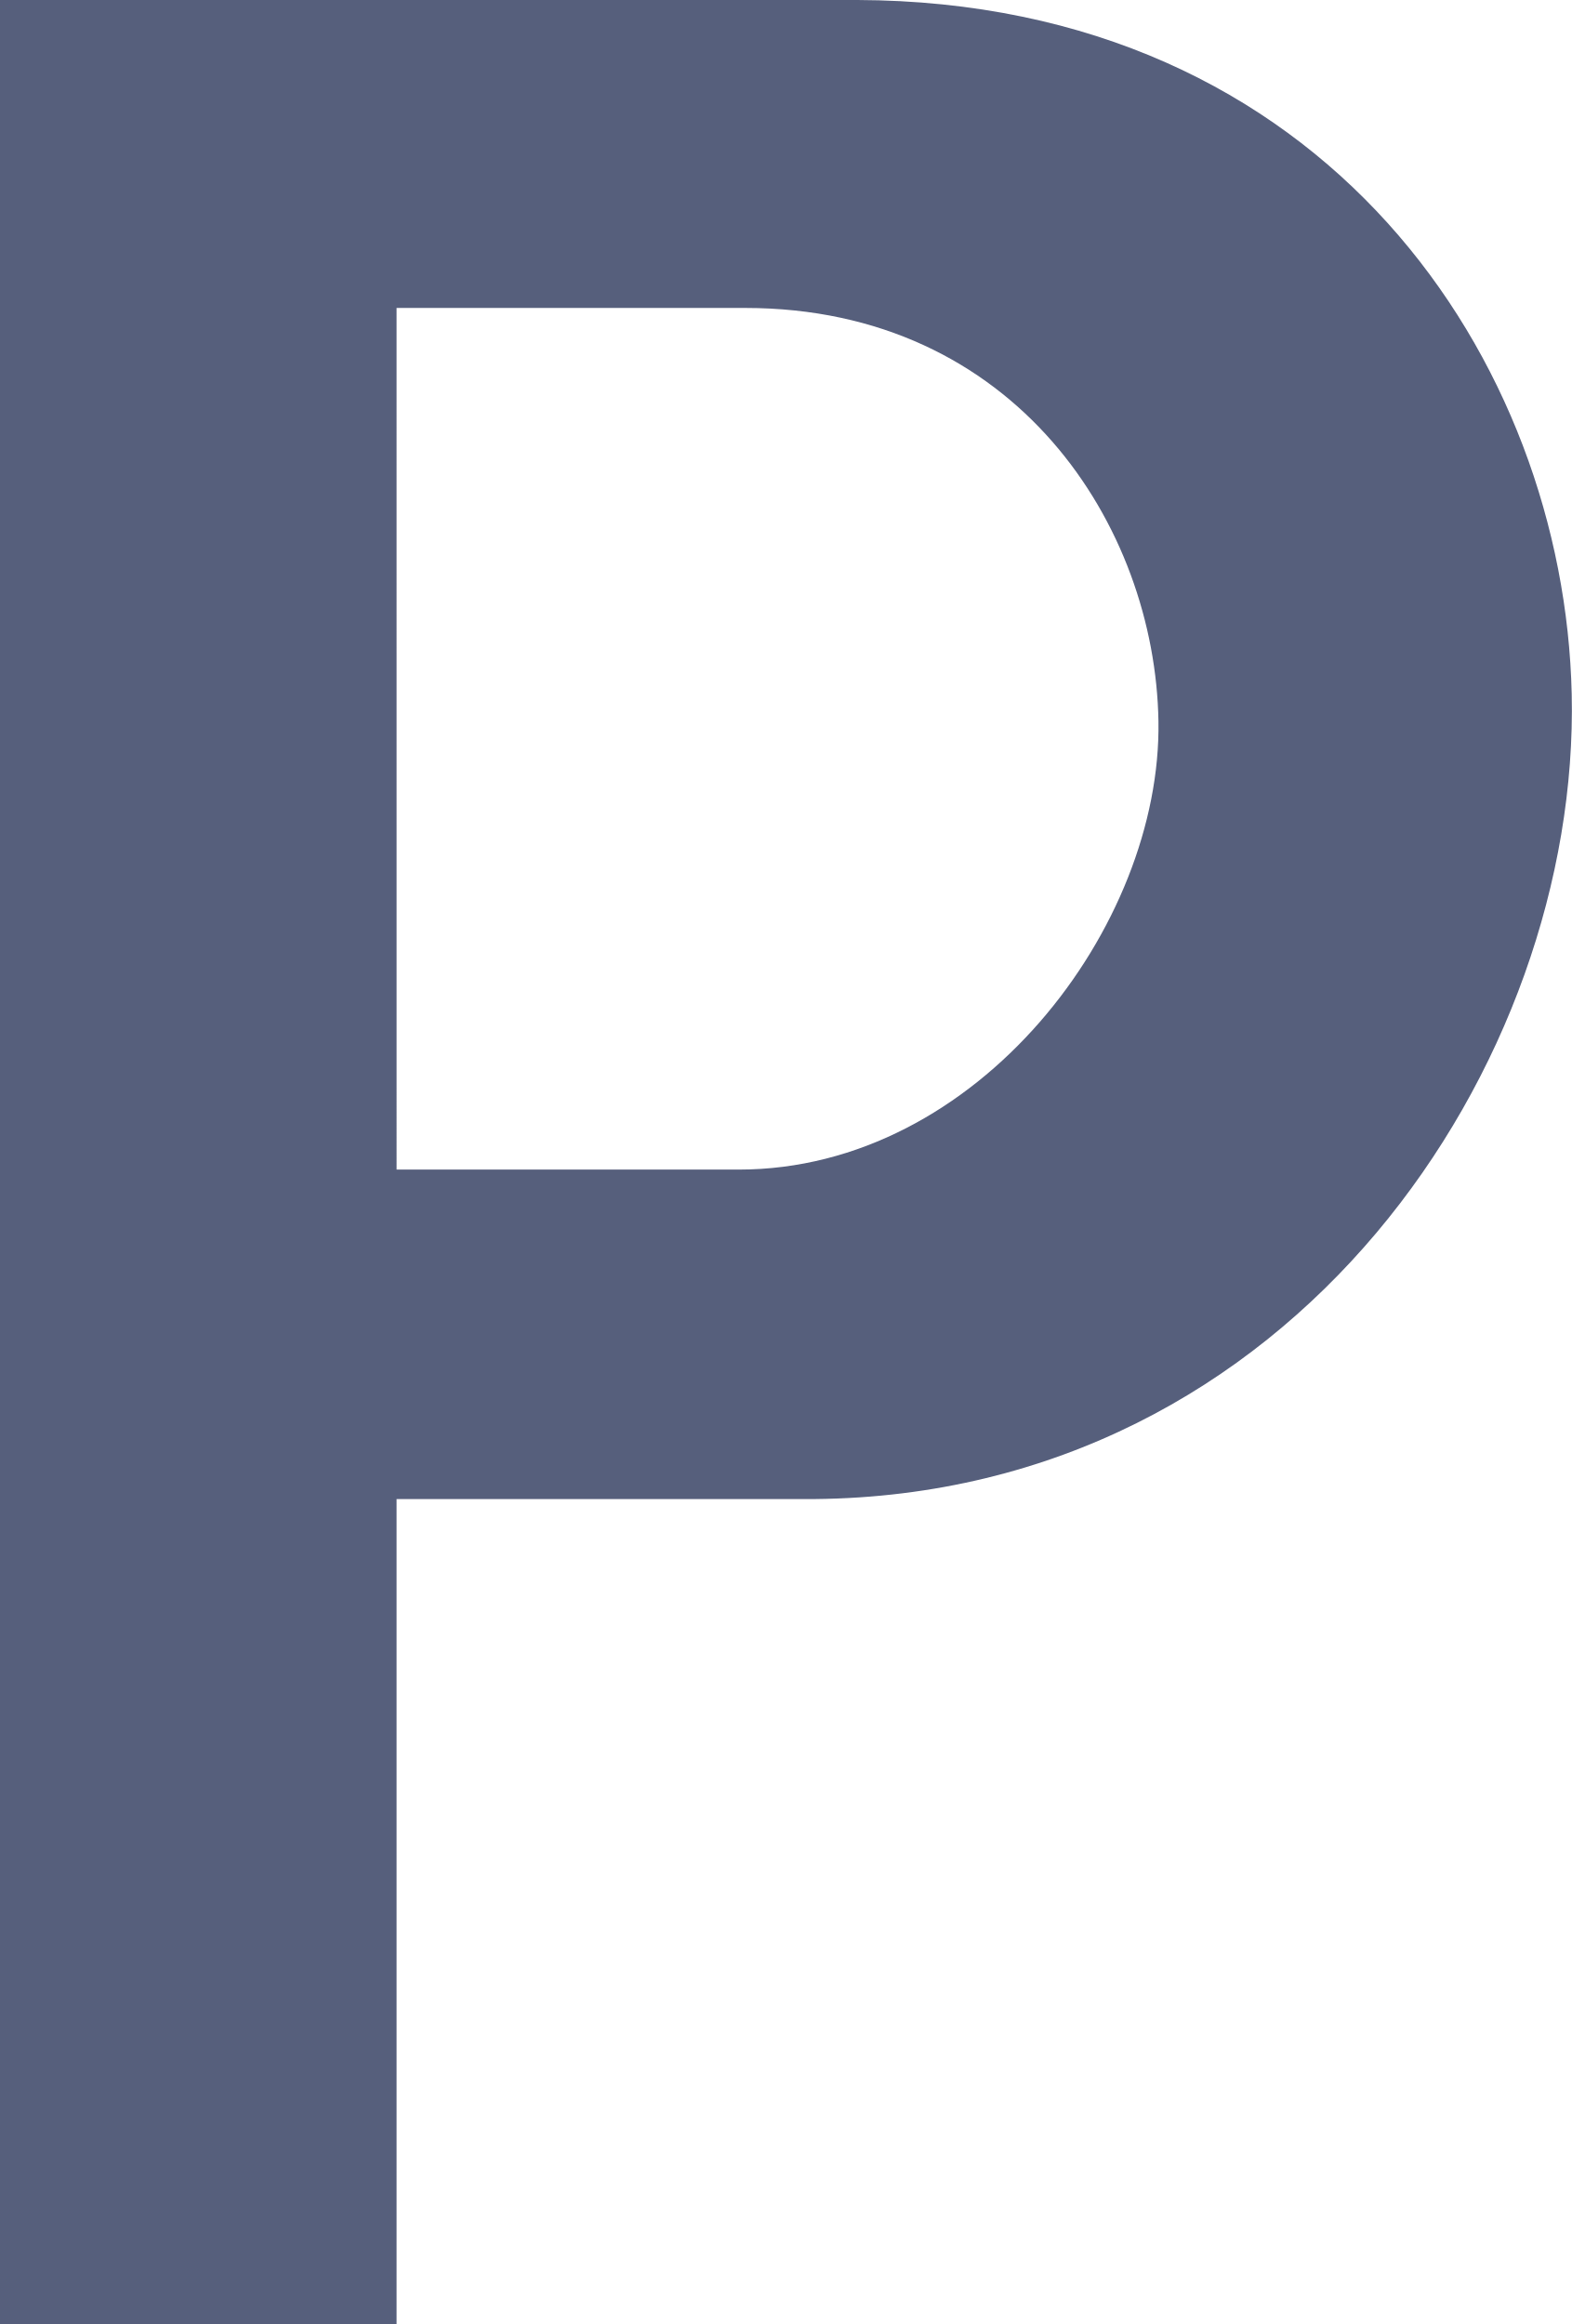
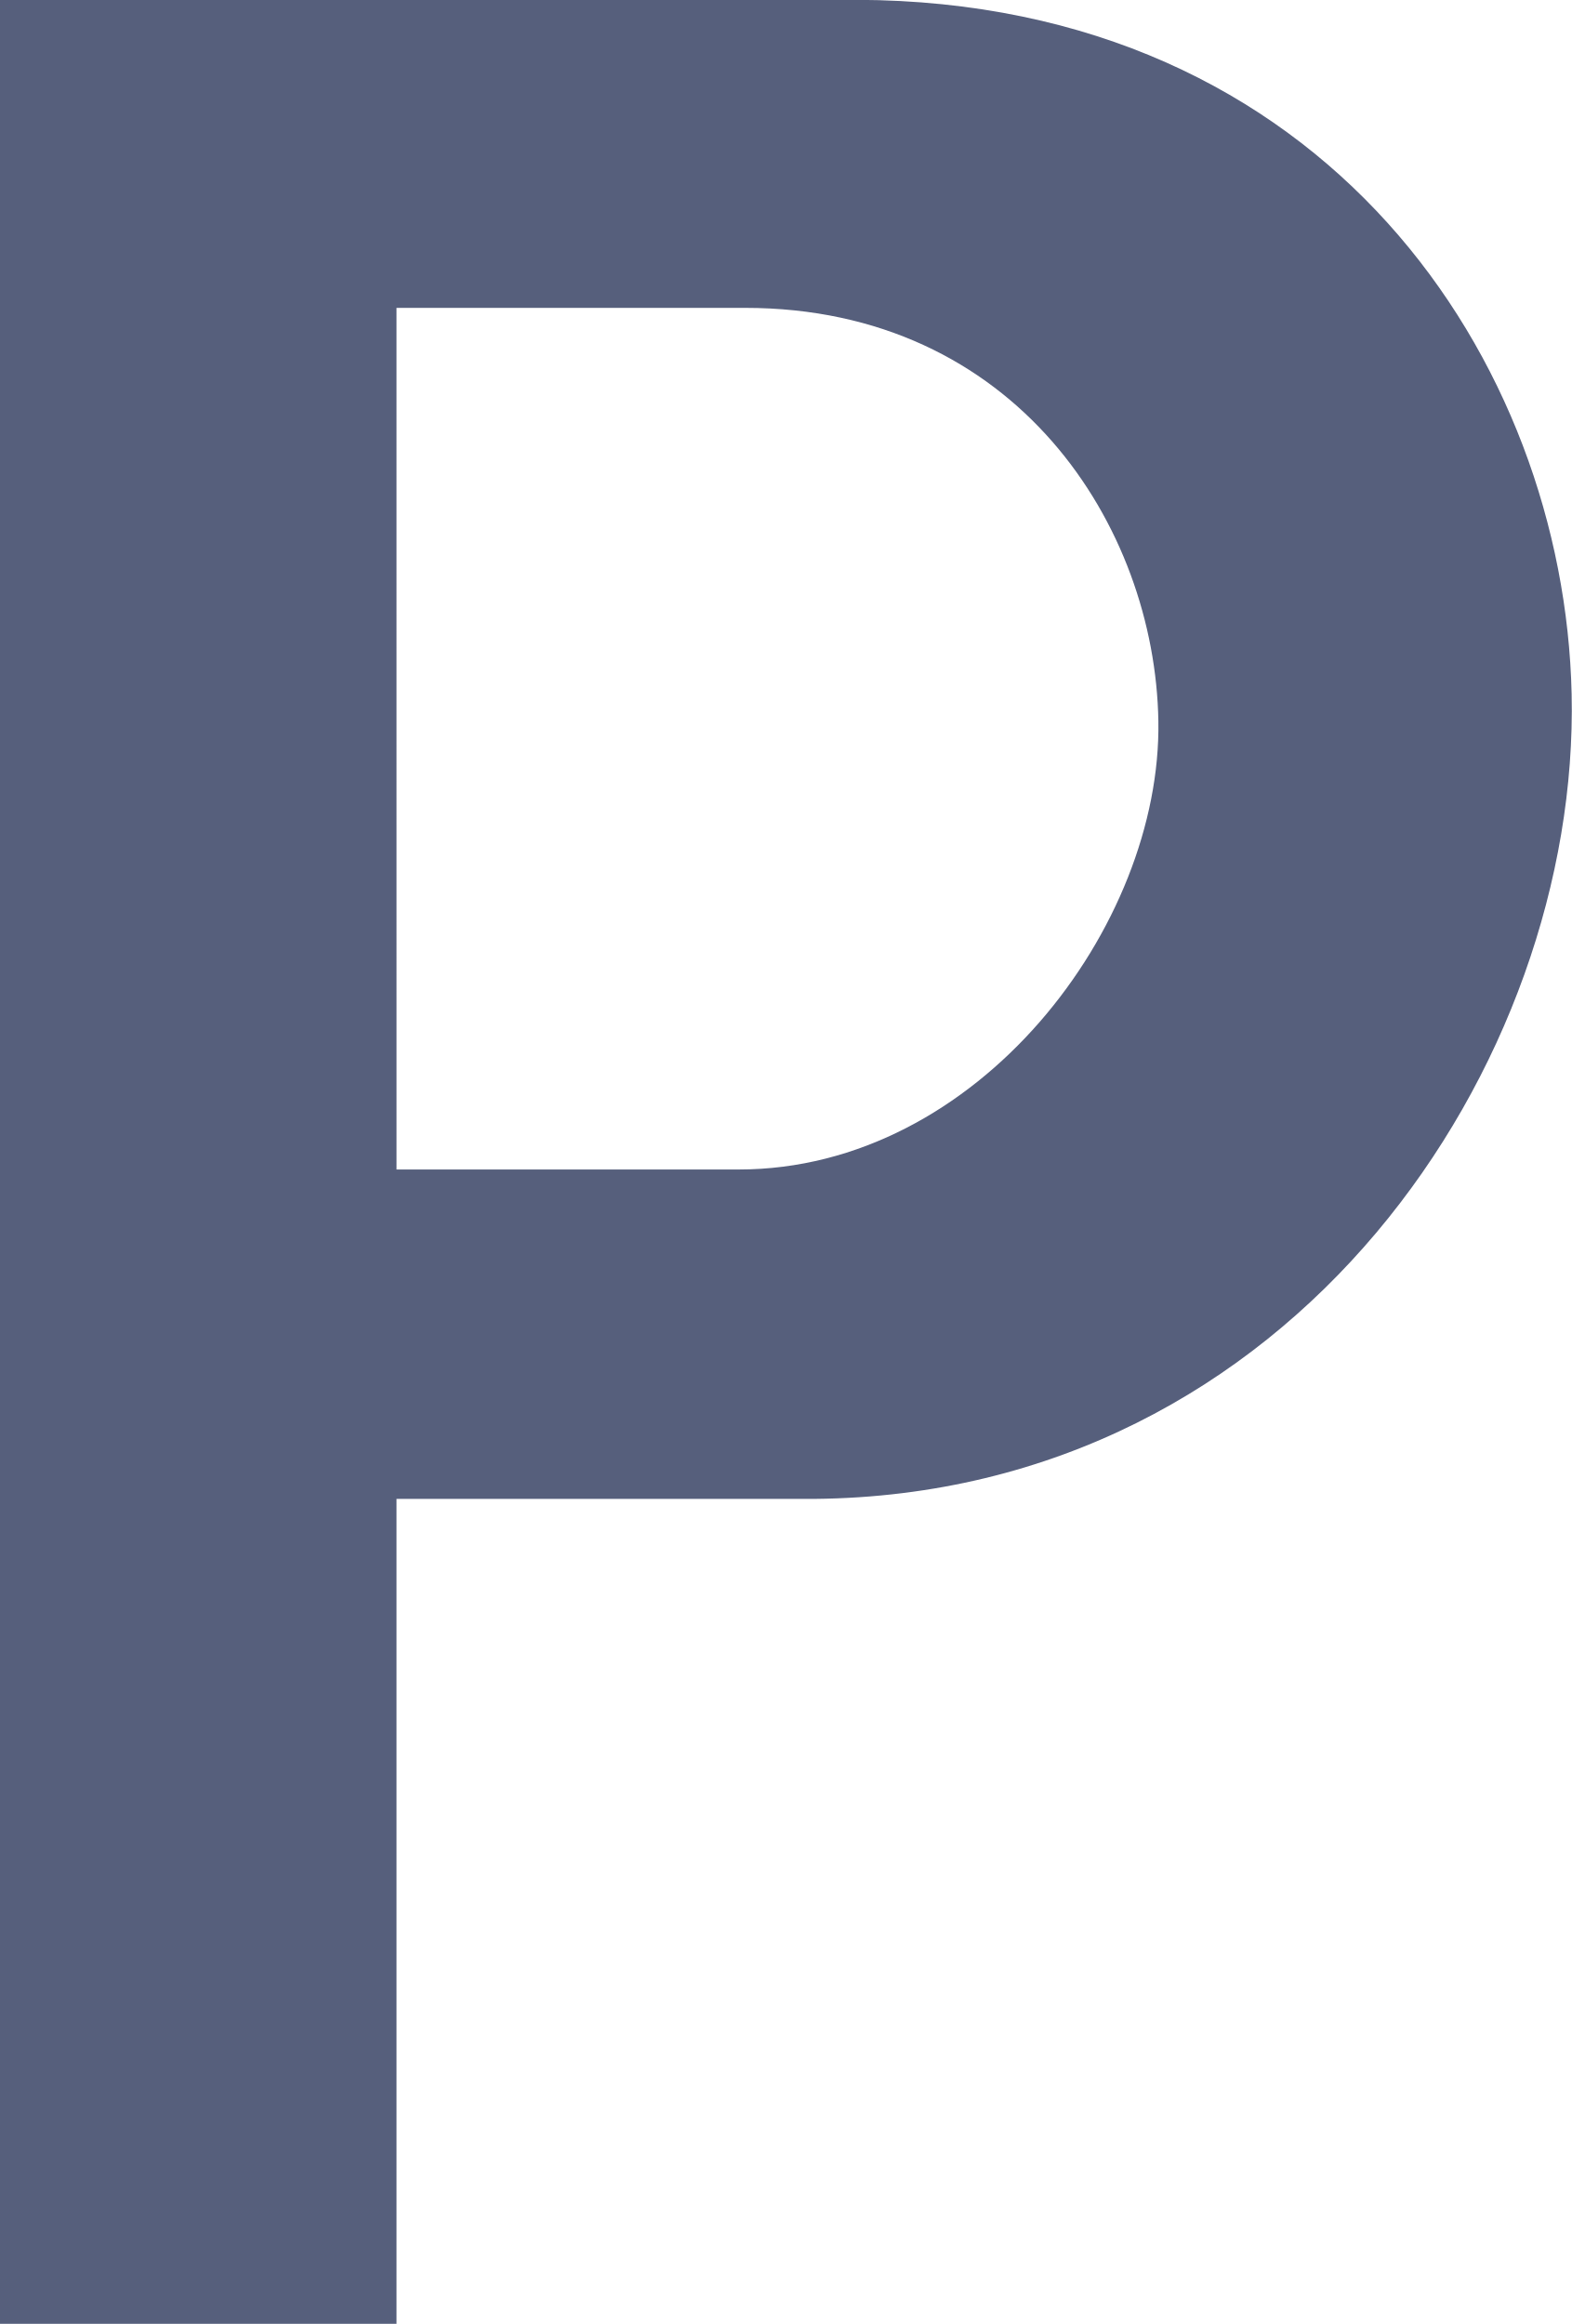
- <svg xmlns="http://www.w3.org/2000/svg" width="23.272mm" height="34.408mm" viewBox="0 0 23.272 34.408" version="1.1" id="svg8">
-   <defs id="defs2" />
-   <g id="layer1" transform="translate(-91.28125,-156.7708)">
-     <path style="fill:#565f7c;fill-opacity:1;stroke:none;stroke-width:1px;stroke-linecap:butt;stroke-linejoin:miter;stroke-opacity:1" d="m 345,592.52 v 130.045 h 22.191 V 676.404 h 23.389 c 26.86,-0.251 42.835,-24.438 42.367,-45.045 -0.421,-18.58 -13.702,-38.75 -40,-38.84 z m 22.191,17.232 h 19.506 c 15.165,0 22.945,12.225 23.125,23.125 0.189,11.453 -10.085,25.09 -23.482,25.09 h -19.148 z" transform="scale(0.2645833)" id="path826" />
+ <svg xmlns="http://www.w3.org/2000/svg" width="23.272mm" height="34.408mm" version="1.1" viewBox="0 0 23.272 34.408">
+   <g transform="translate(-91.281 -156.77)">
+     <path transform="scale(.26458)" d="m345 592.52v130.04h22.191v-46.16h23.389c26.86-0.251 42.835-24.438 42.367-45.045-0.421-18.58-13.702-38.75-40-38.84zm22.191 17.232h19.506c15.165 0 22.945 12.225 23.125 23.125 0.189 11.453-10.085 25.09-23.482 25.09h-19.148z" fill="#565f7c" />
  </g>
</svg>
